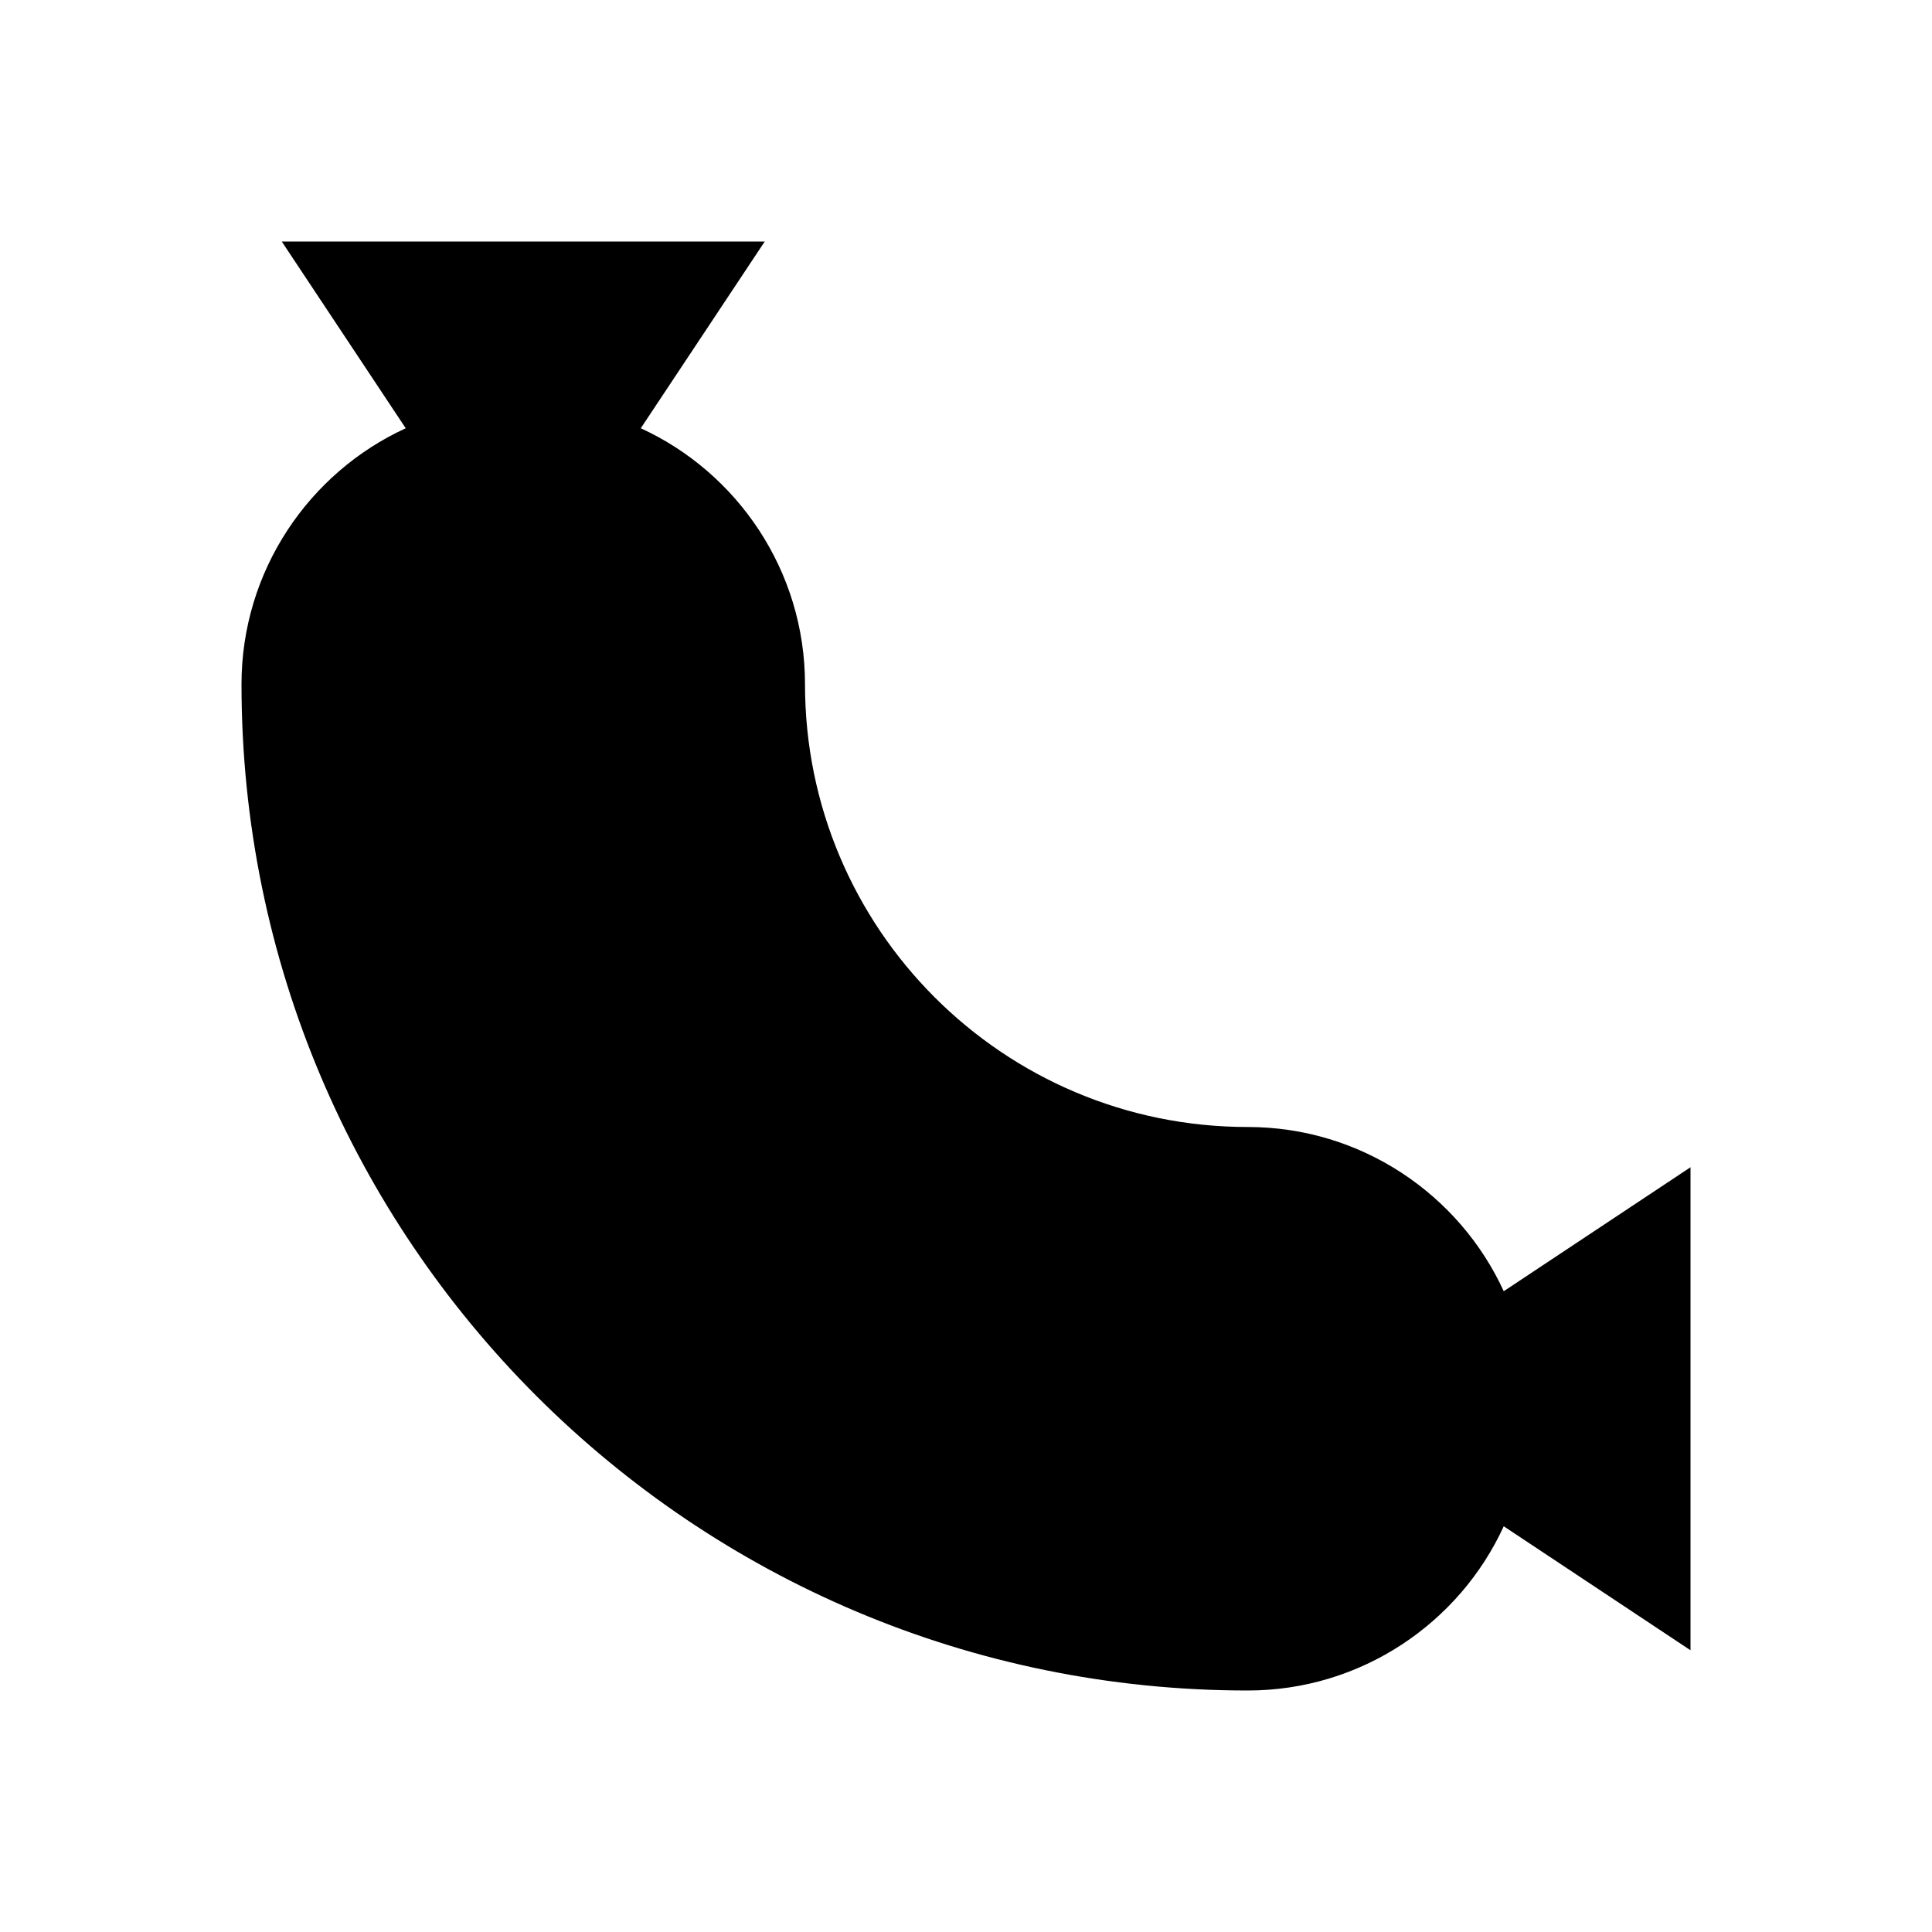
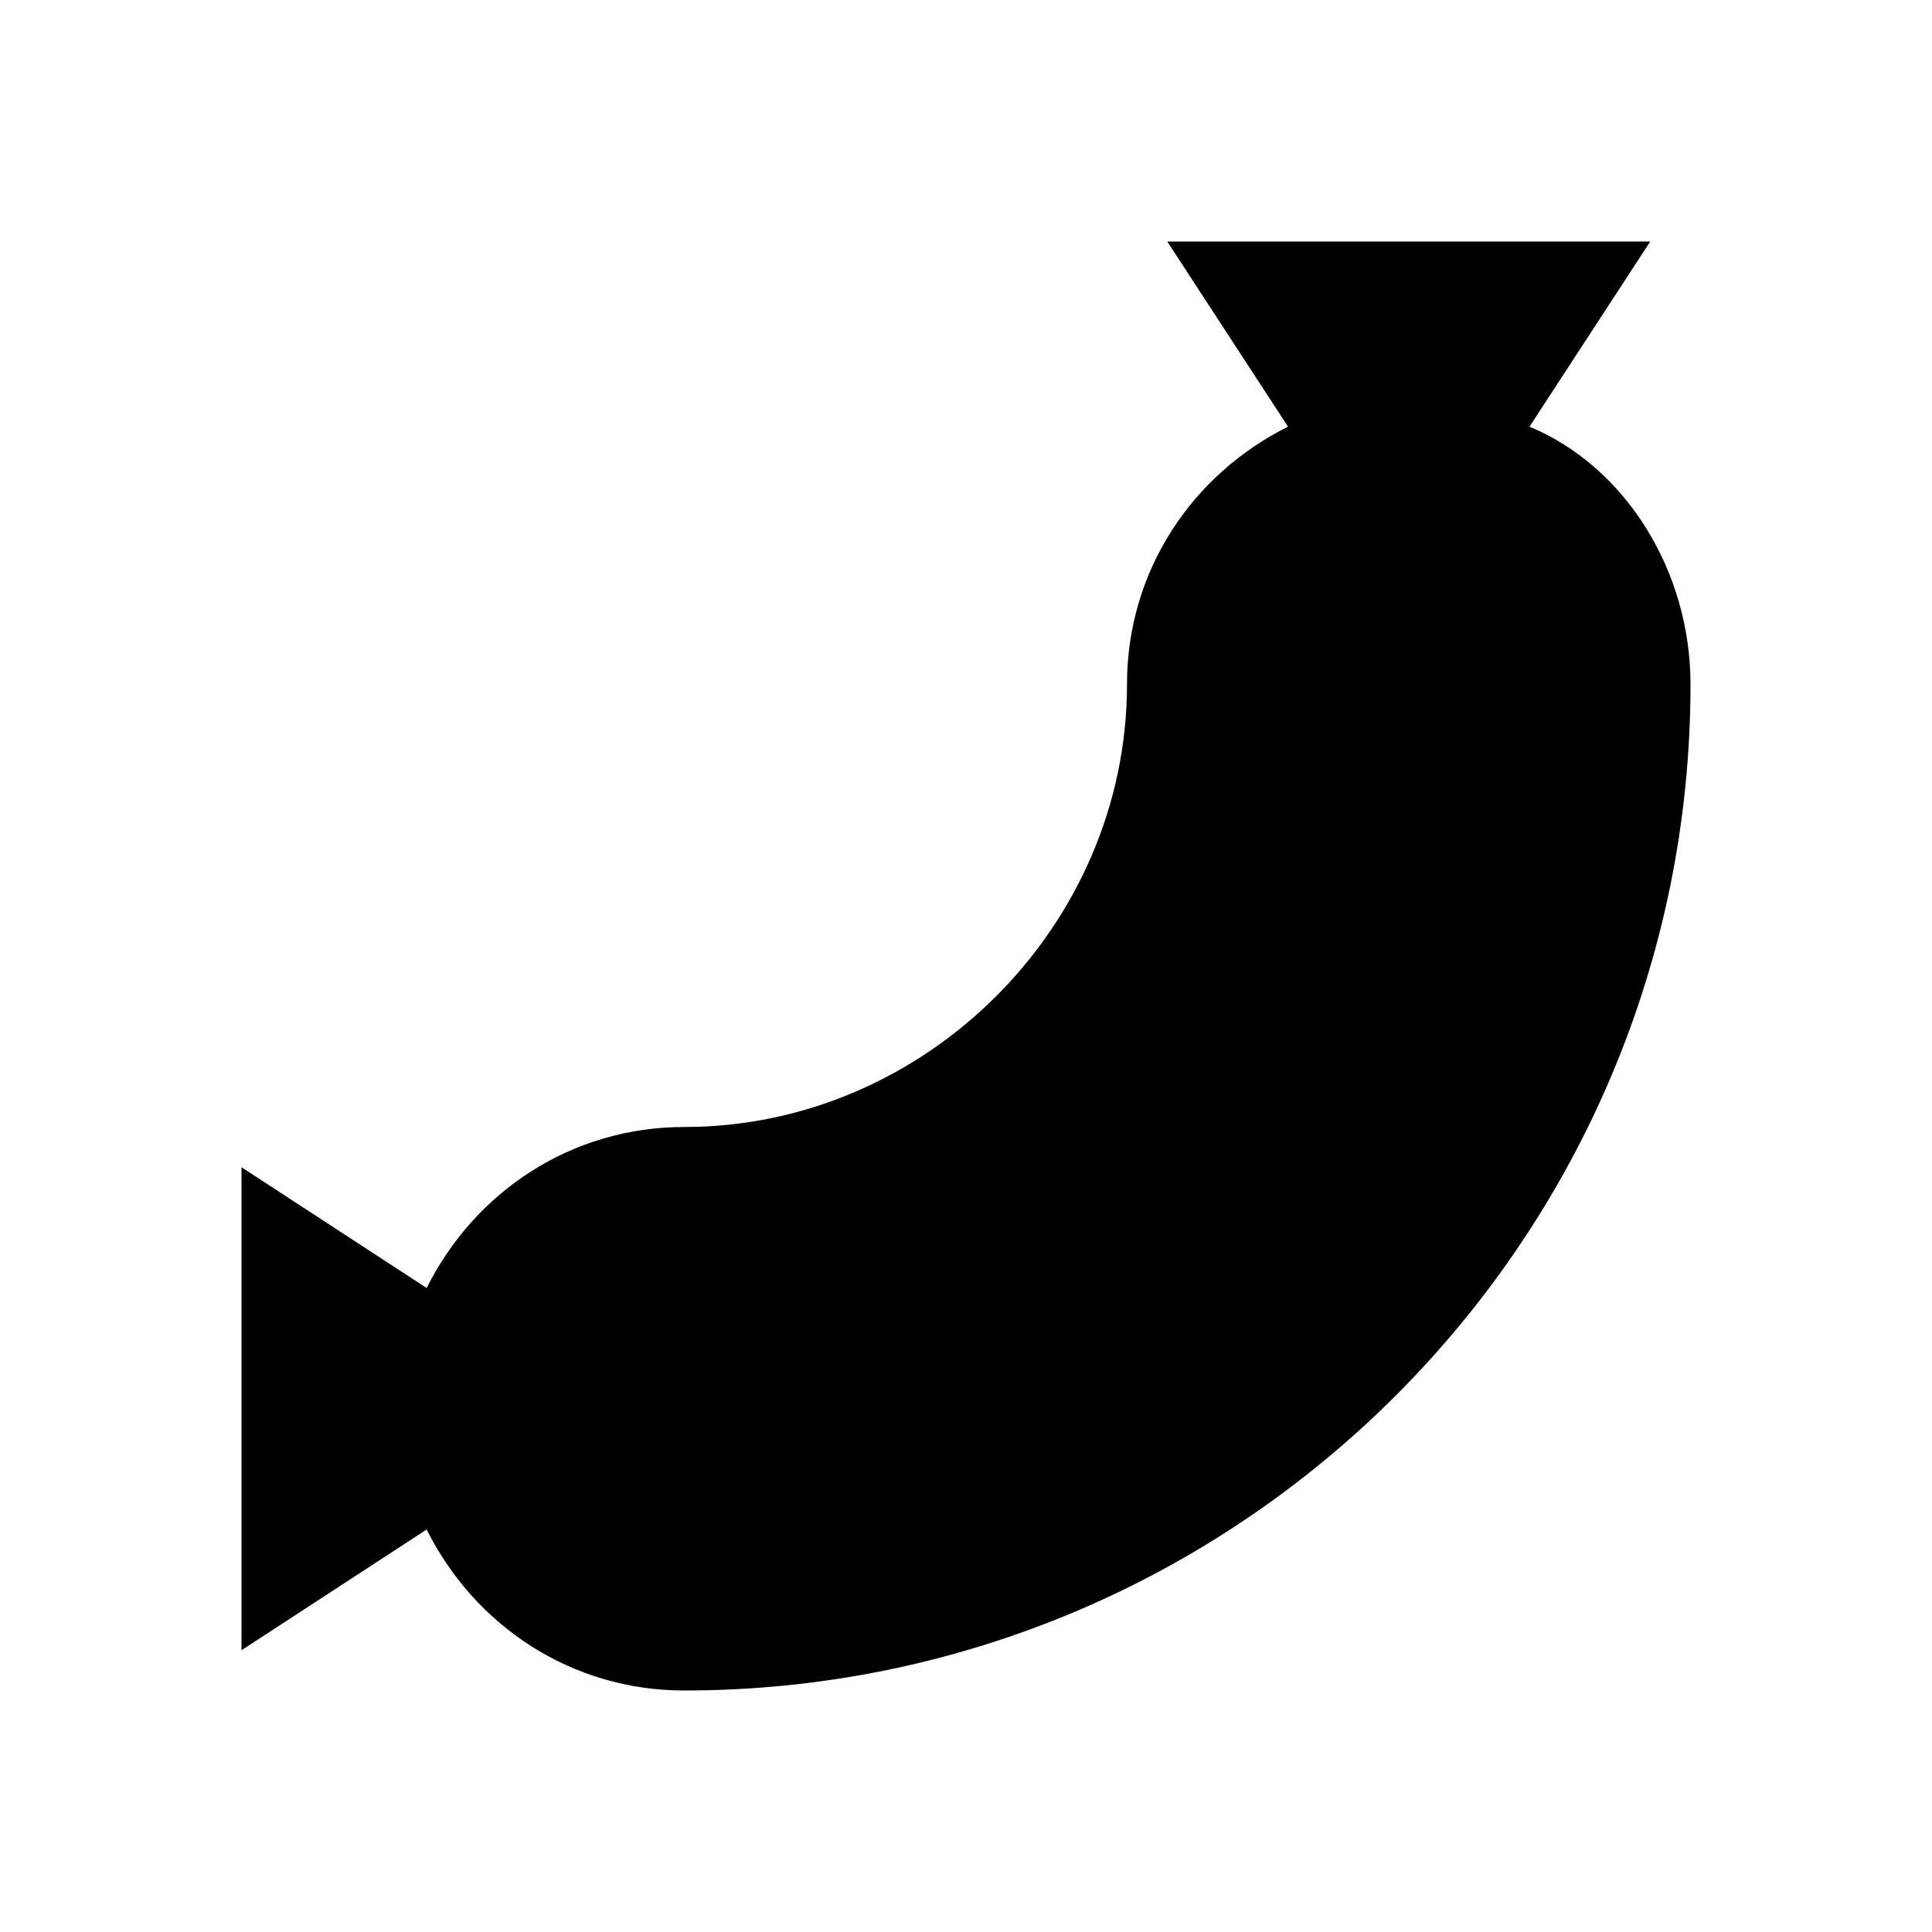
<svg xmlns="http://www.w3.org/2000/svg" width="24" height="24">
-   <path d="M3.5,3H9.5L7.96,5.32C9.16,5.87 10,7.09 10,8.5A5.5,5.5 0 0,0 15.5,14C16.91,14 18.13,14.84 18.68,16.04L21,14.5V20.5L18.68,18.96C18.13,20.16 16.91,21 15.5,21A12.5,12.5 0 0,1 3,8.5C3,7.09 3.84,5.87 5.04,5.32L3.5,3Z" />
+   <path d="M19 5.3C20.2 5.8 21 7.1 21 8.5C21 15.4 15.4 21 8.5 21C7.1 21 5.9 20.2 5.3 19L3 20.5V14.5L5.3 16C5.9 14.8 7.1 14 8.5 14C11.5 14 14 11.5 14 8.5C14 7.1 14.8 5.9 16 5.3L14.5 3H20.5L19 5.3Z" />
</svg>
